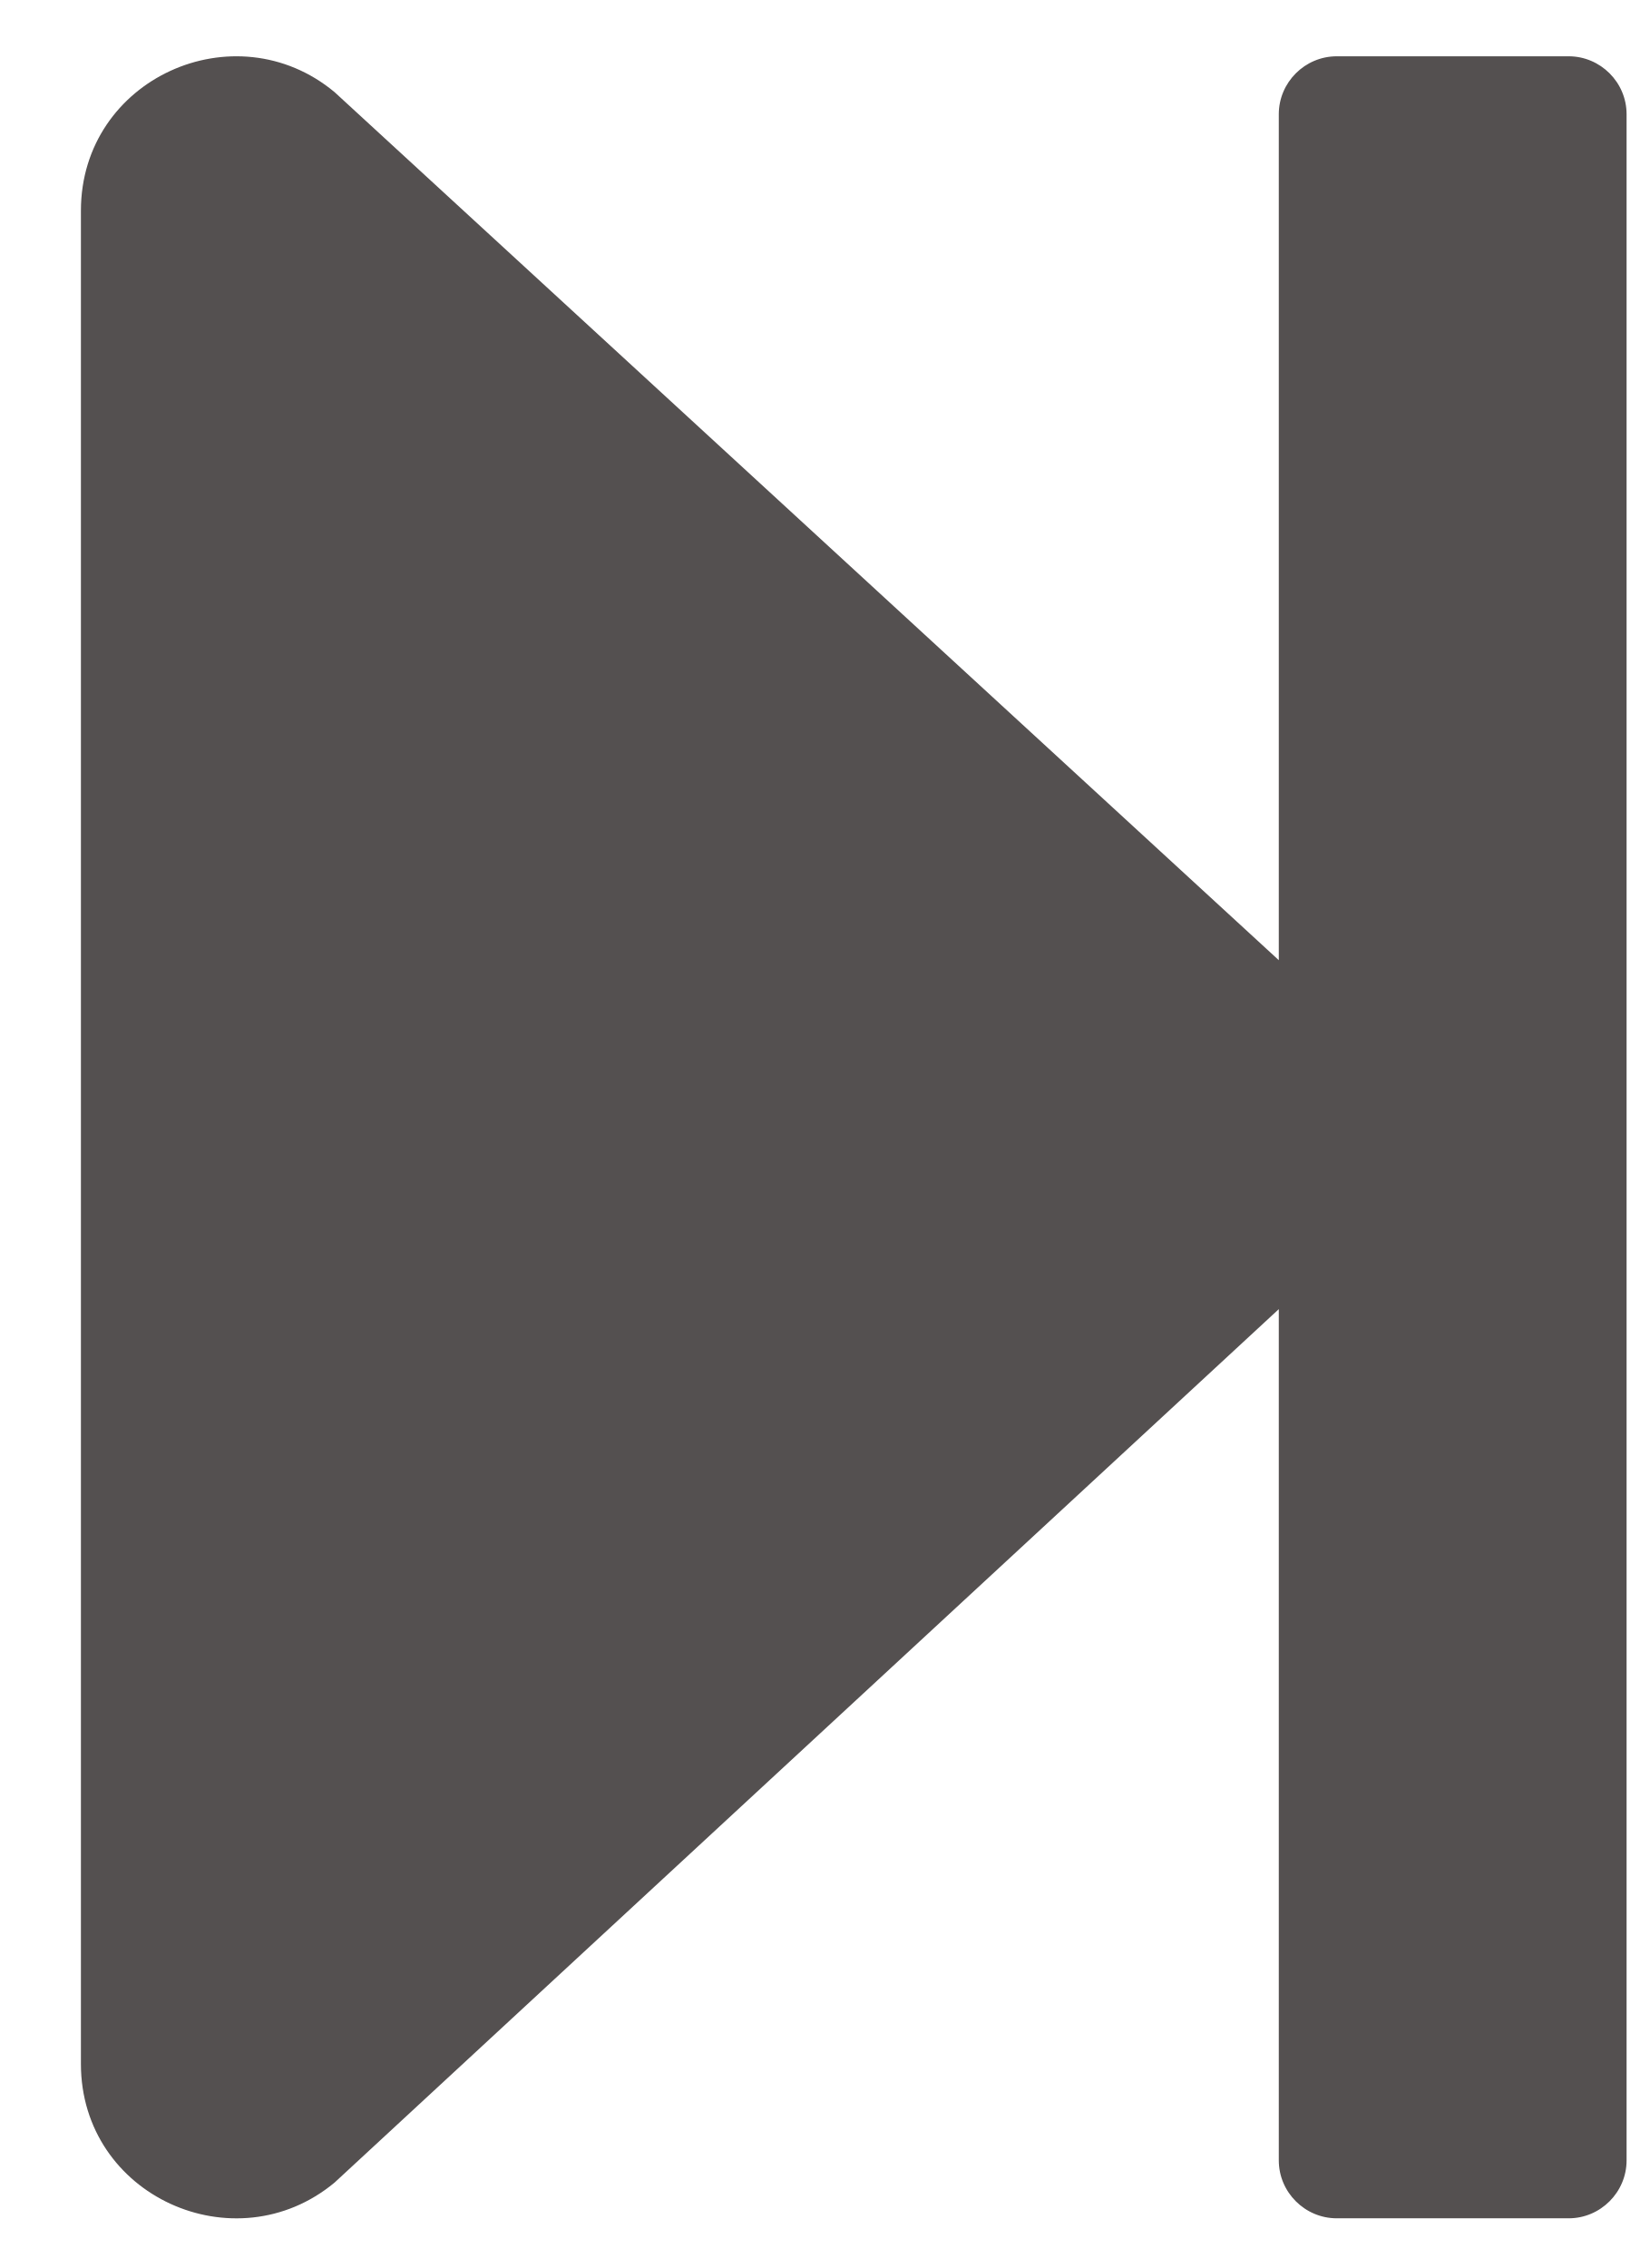
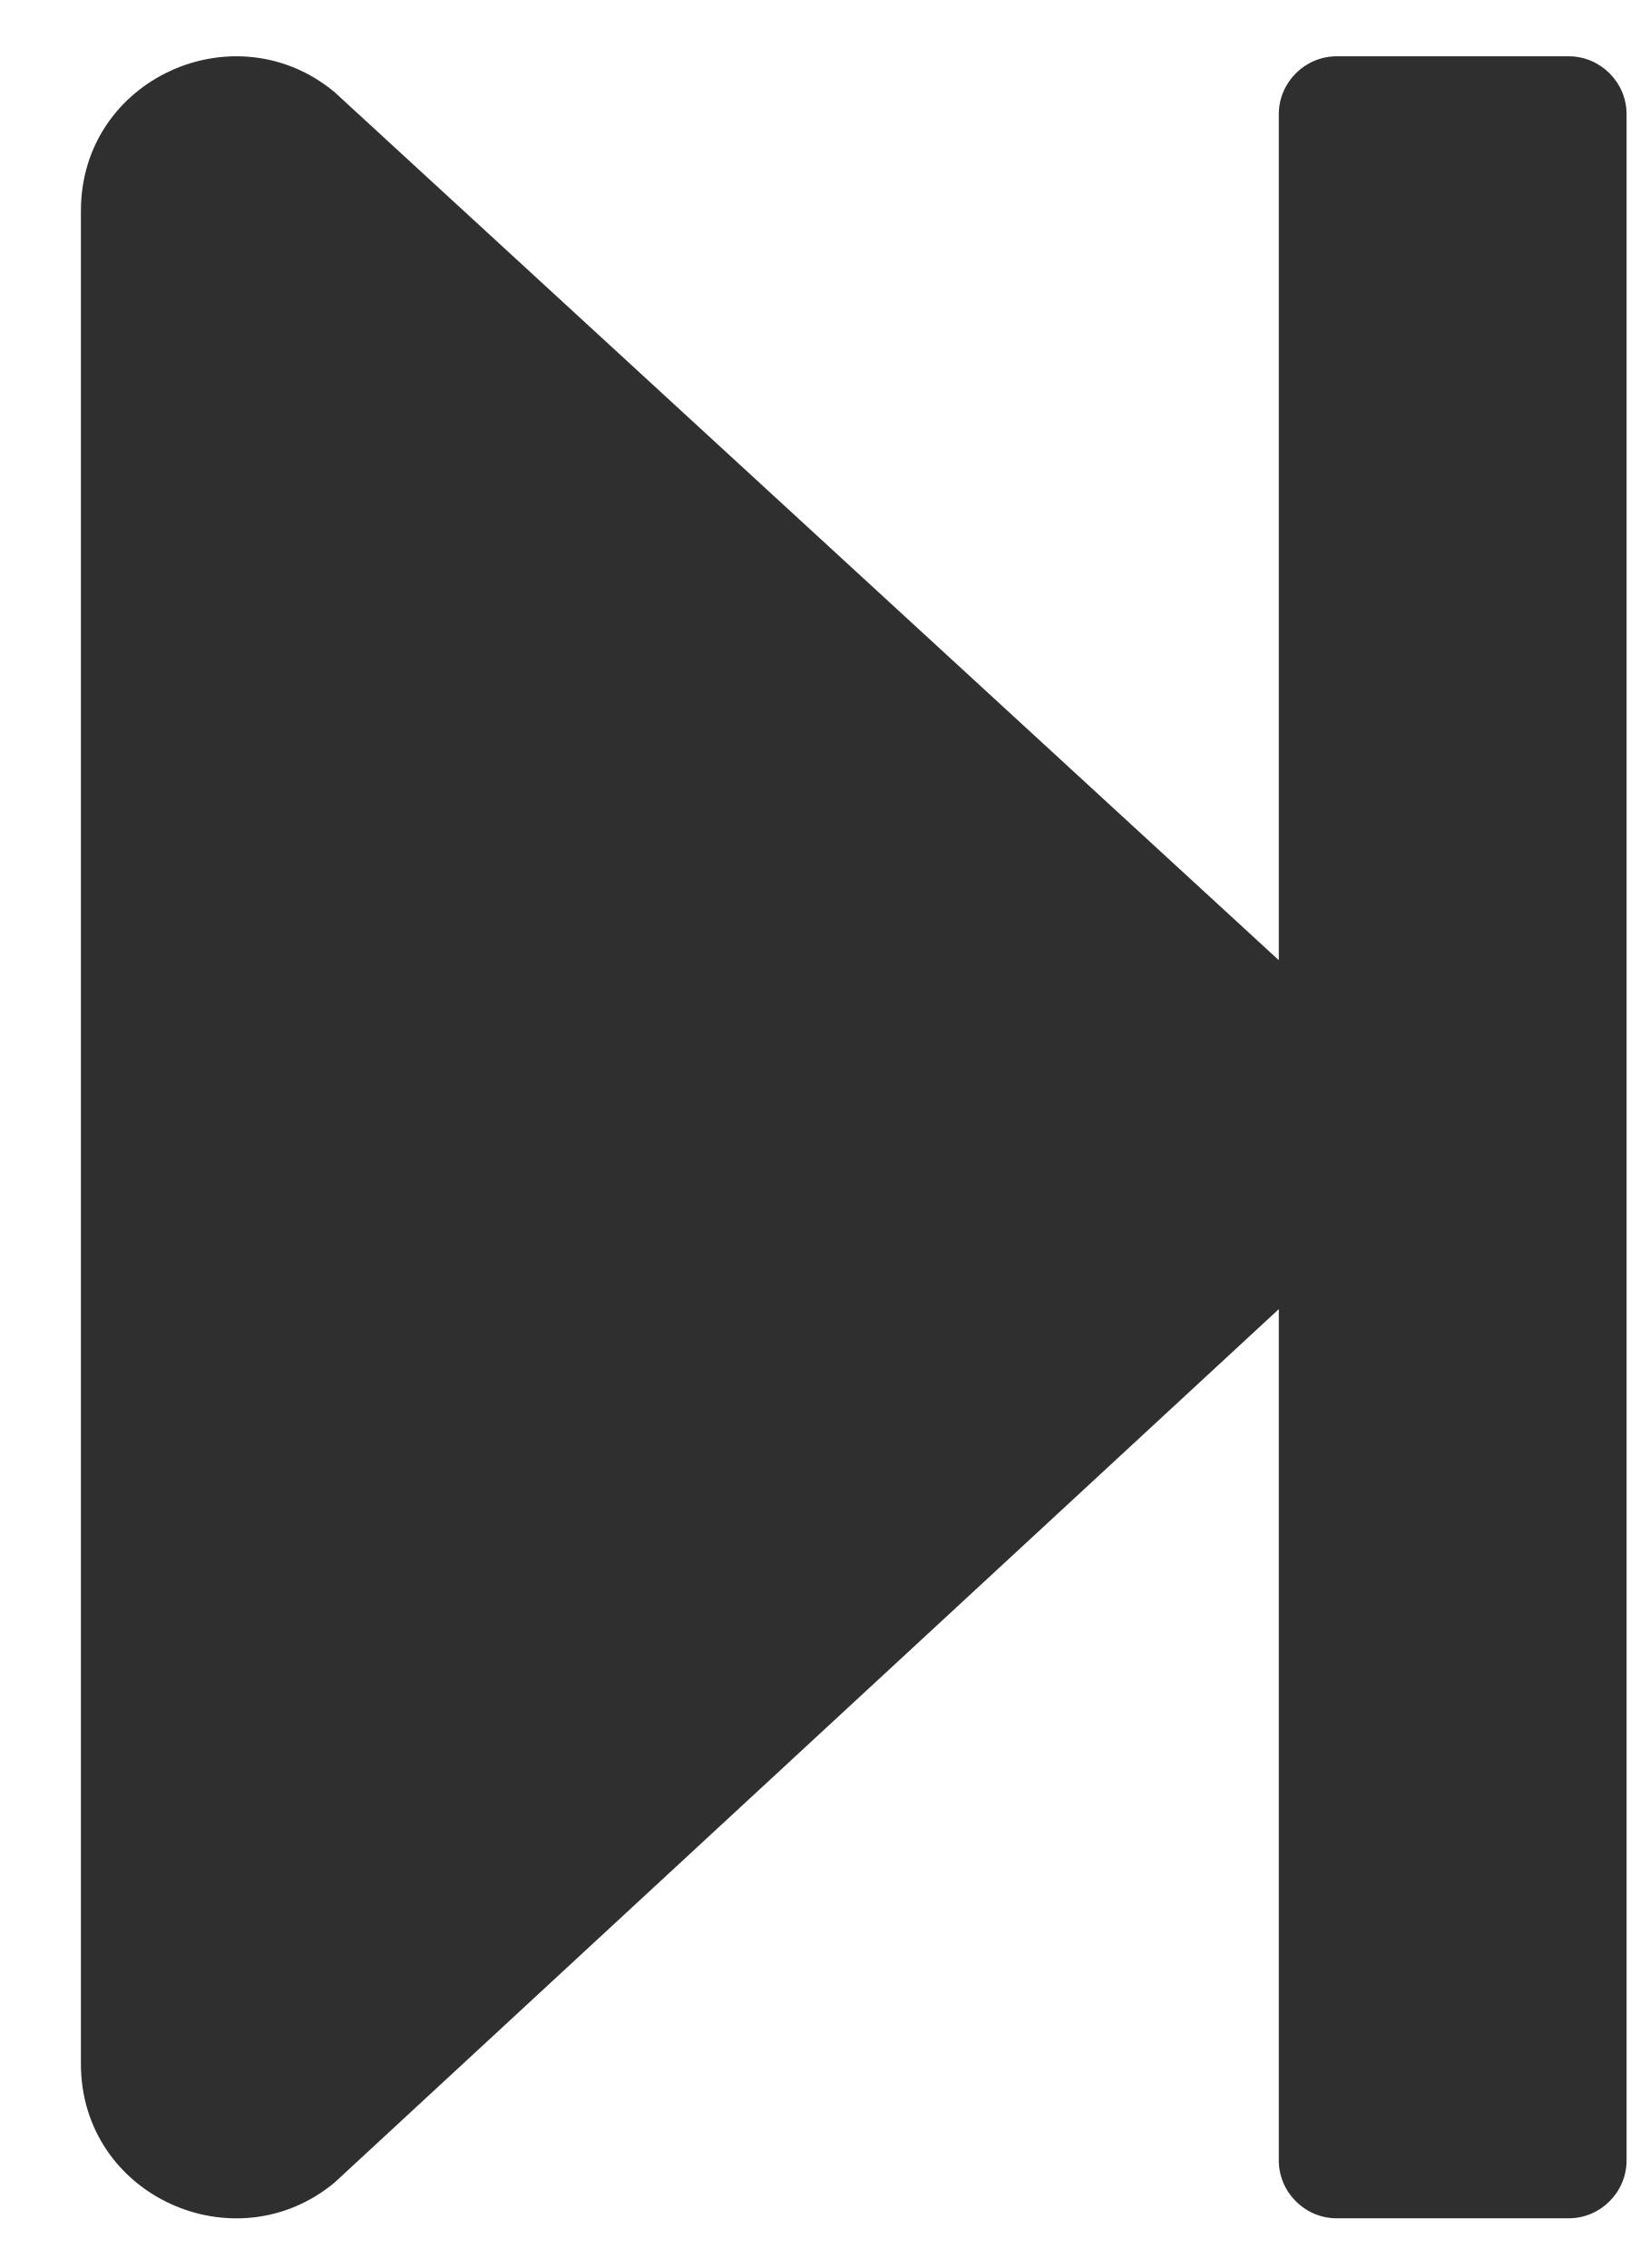
<svg xmlns="http://www.w3.org/2000/svg" width="16" height="22" viewBox="0 0 16 22" fill="currentColor">
-   <path d="M15.78 1.108V20.956C15.78 21.265 15.527 21.518 15.218 21.518H12.969C12.659 21.518 12.406 21.265 12.406 20.956V12.699L3.245 21.172C2.28 21.972 0.785 21.303 0.785 20.02V2.044C0.785 0.762 2.28 0.092 3.245 0.893L12.406 9.314V1.108C12.406 0.799 12.659 0.546 12.969 0.546H15.218C15.527 0.546 15.78 0.799 15.78 1.108Z" fill="#545050" />
+   <path d="M15.78 1.108V20.956C15.78 21.265 15.527 21.518 15.218 21.518H12.969C12.659 21.518 12.406 21.265 12.406 20.956V12.699L3.245 21.172C2.28 21.972 0.785 21.303 0.785 20.02V2.044C0.785 0.762 2.28 0.092 3.245 0.893L12.406 9.314V1.108C12.406 0.799 12.659 0.546 12.969 0.546H15.218C15.527 0.546 15.78 0.799 15.78 1.108Z" fill="#2f2f2f" />
</svg>
